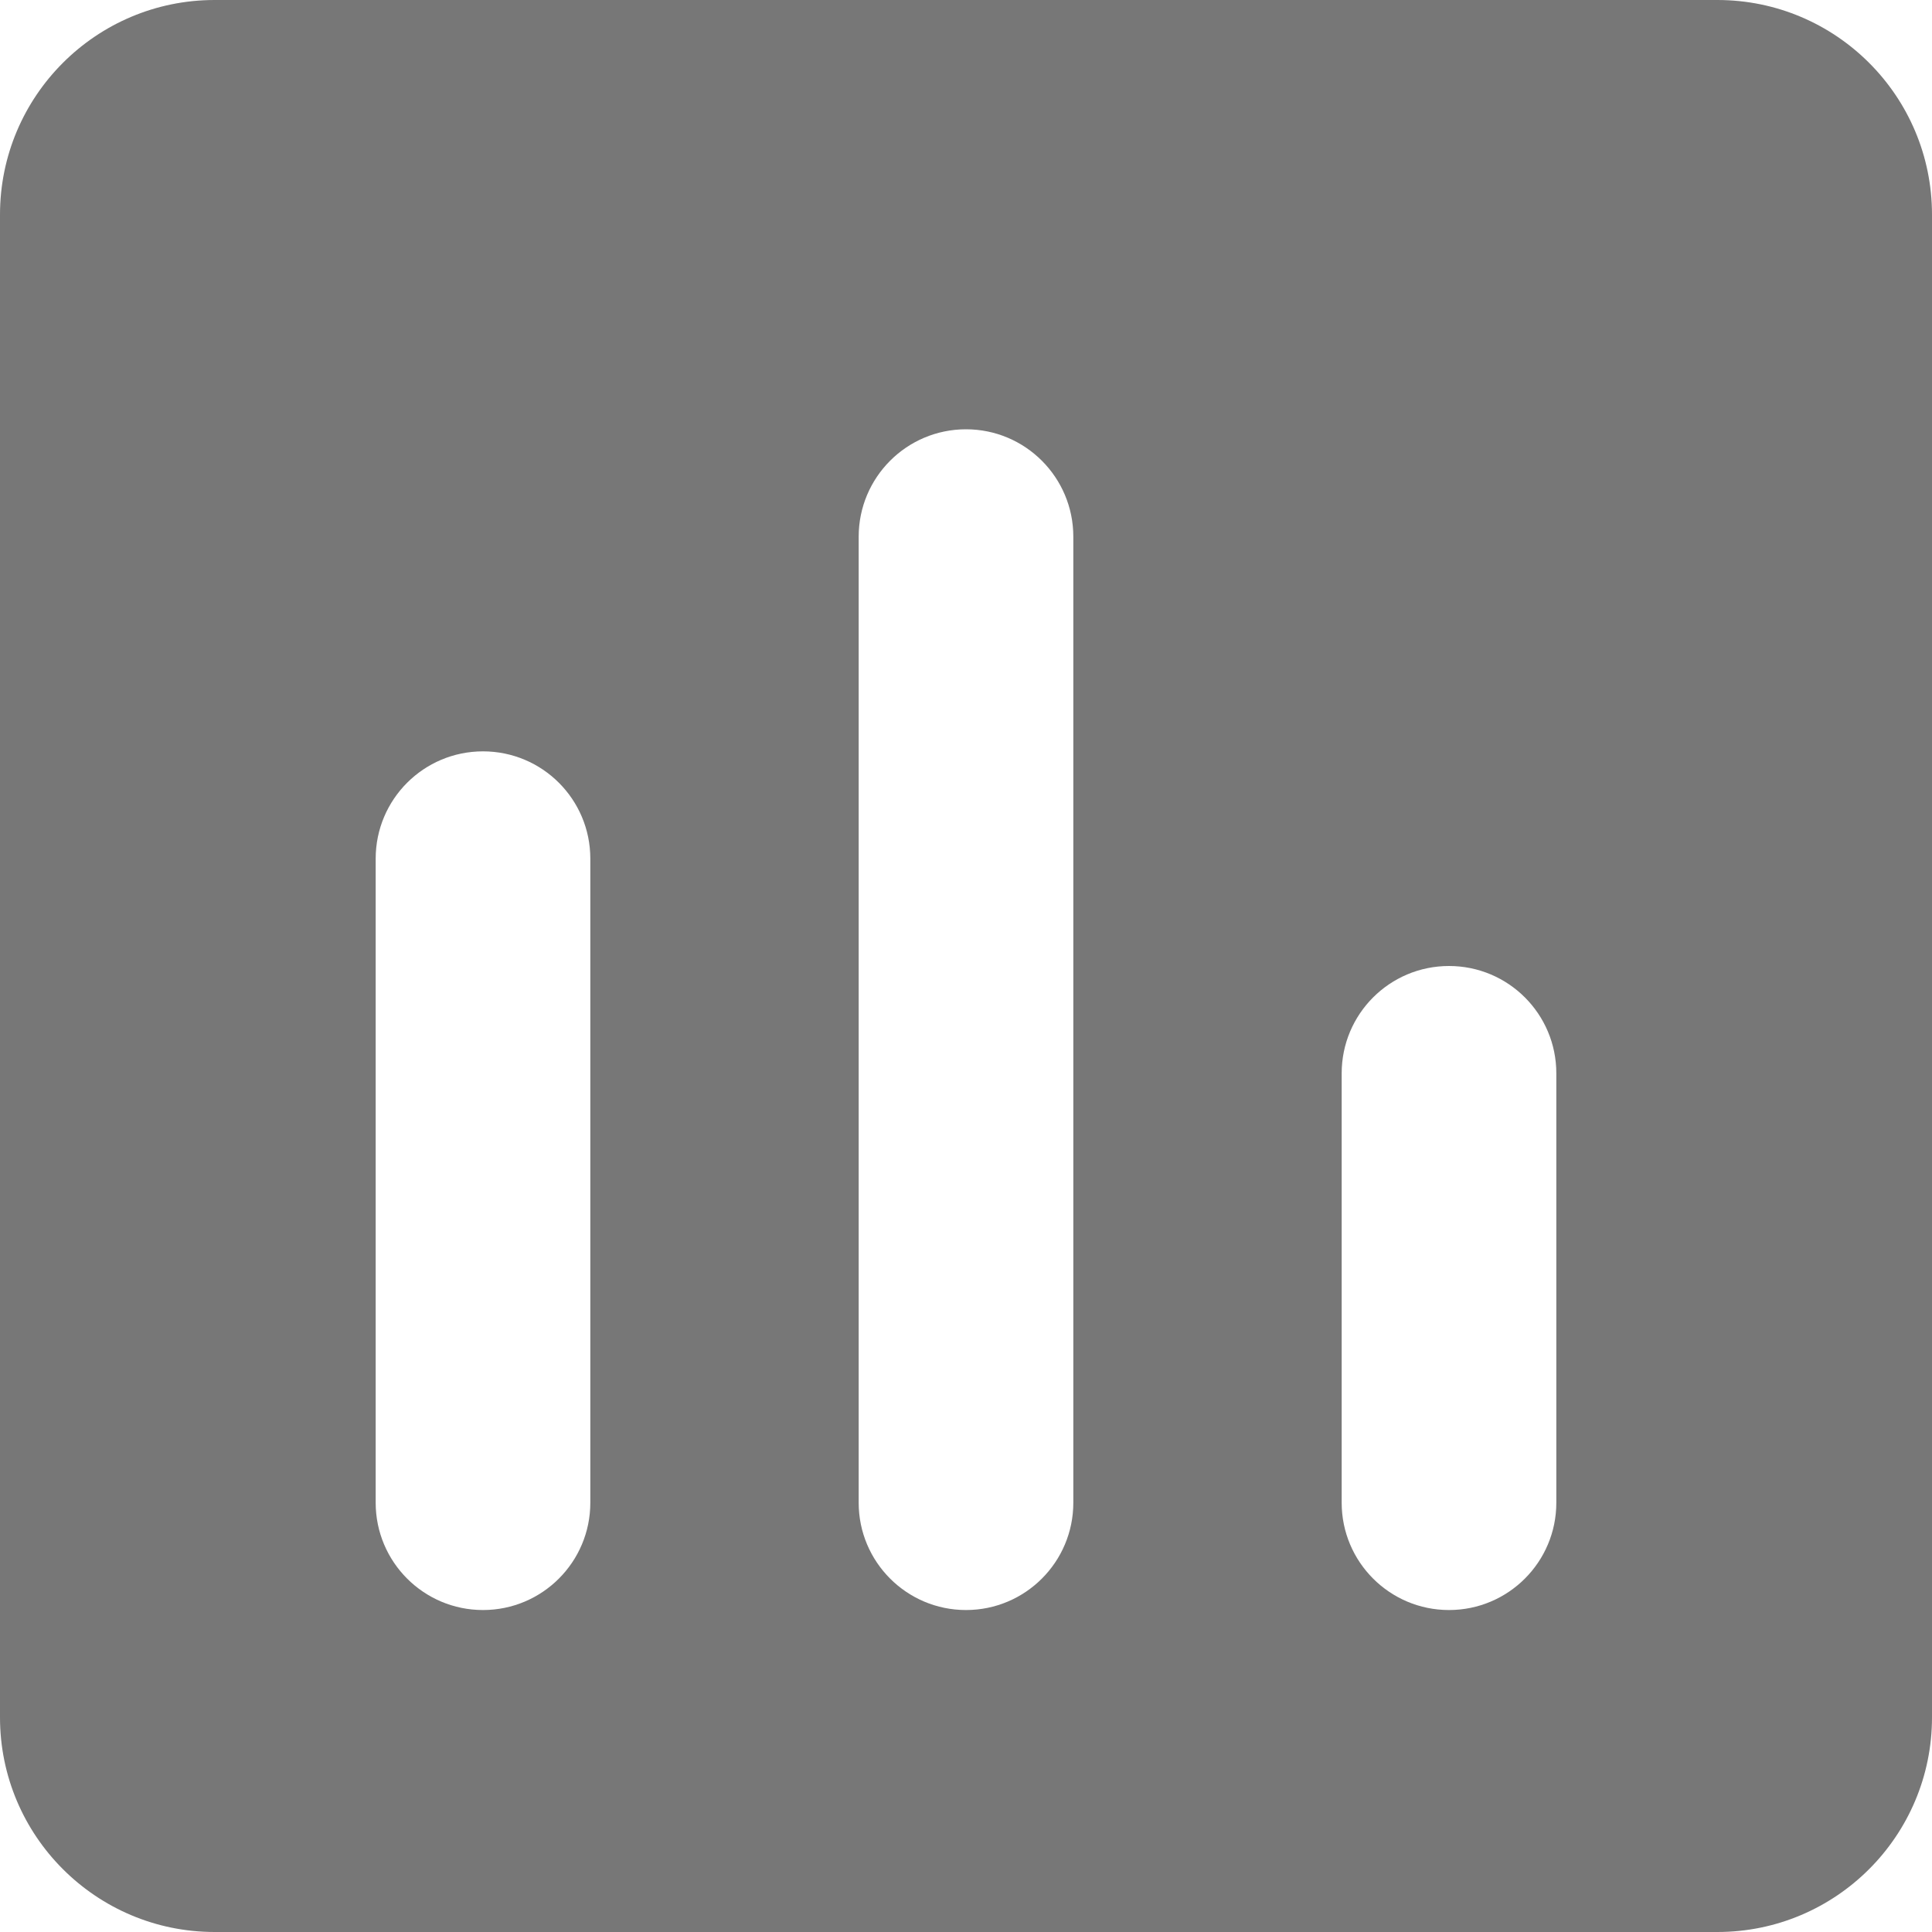
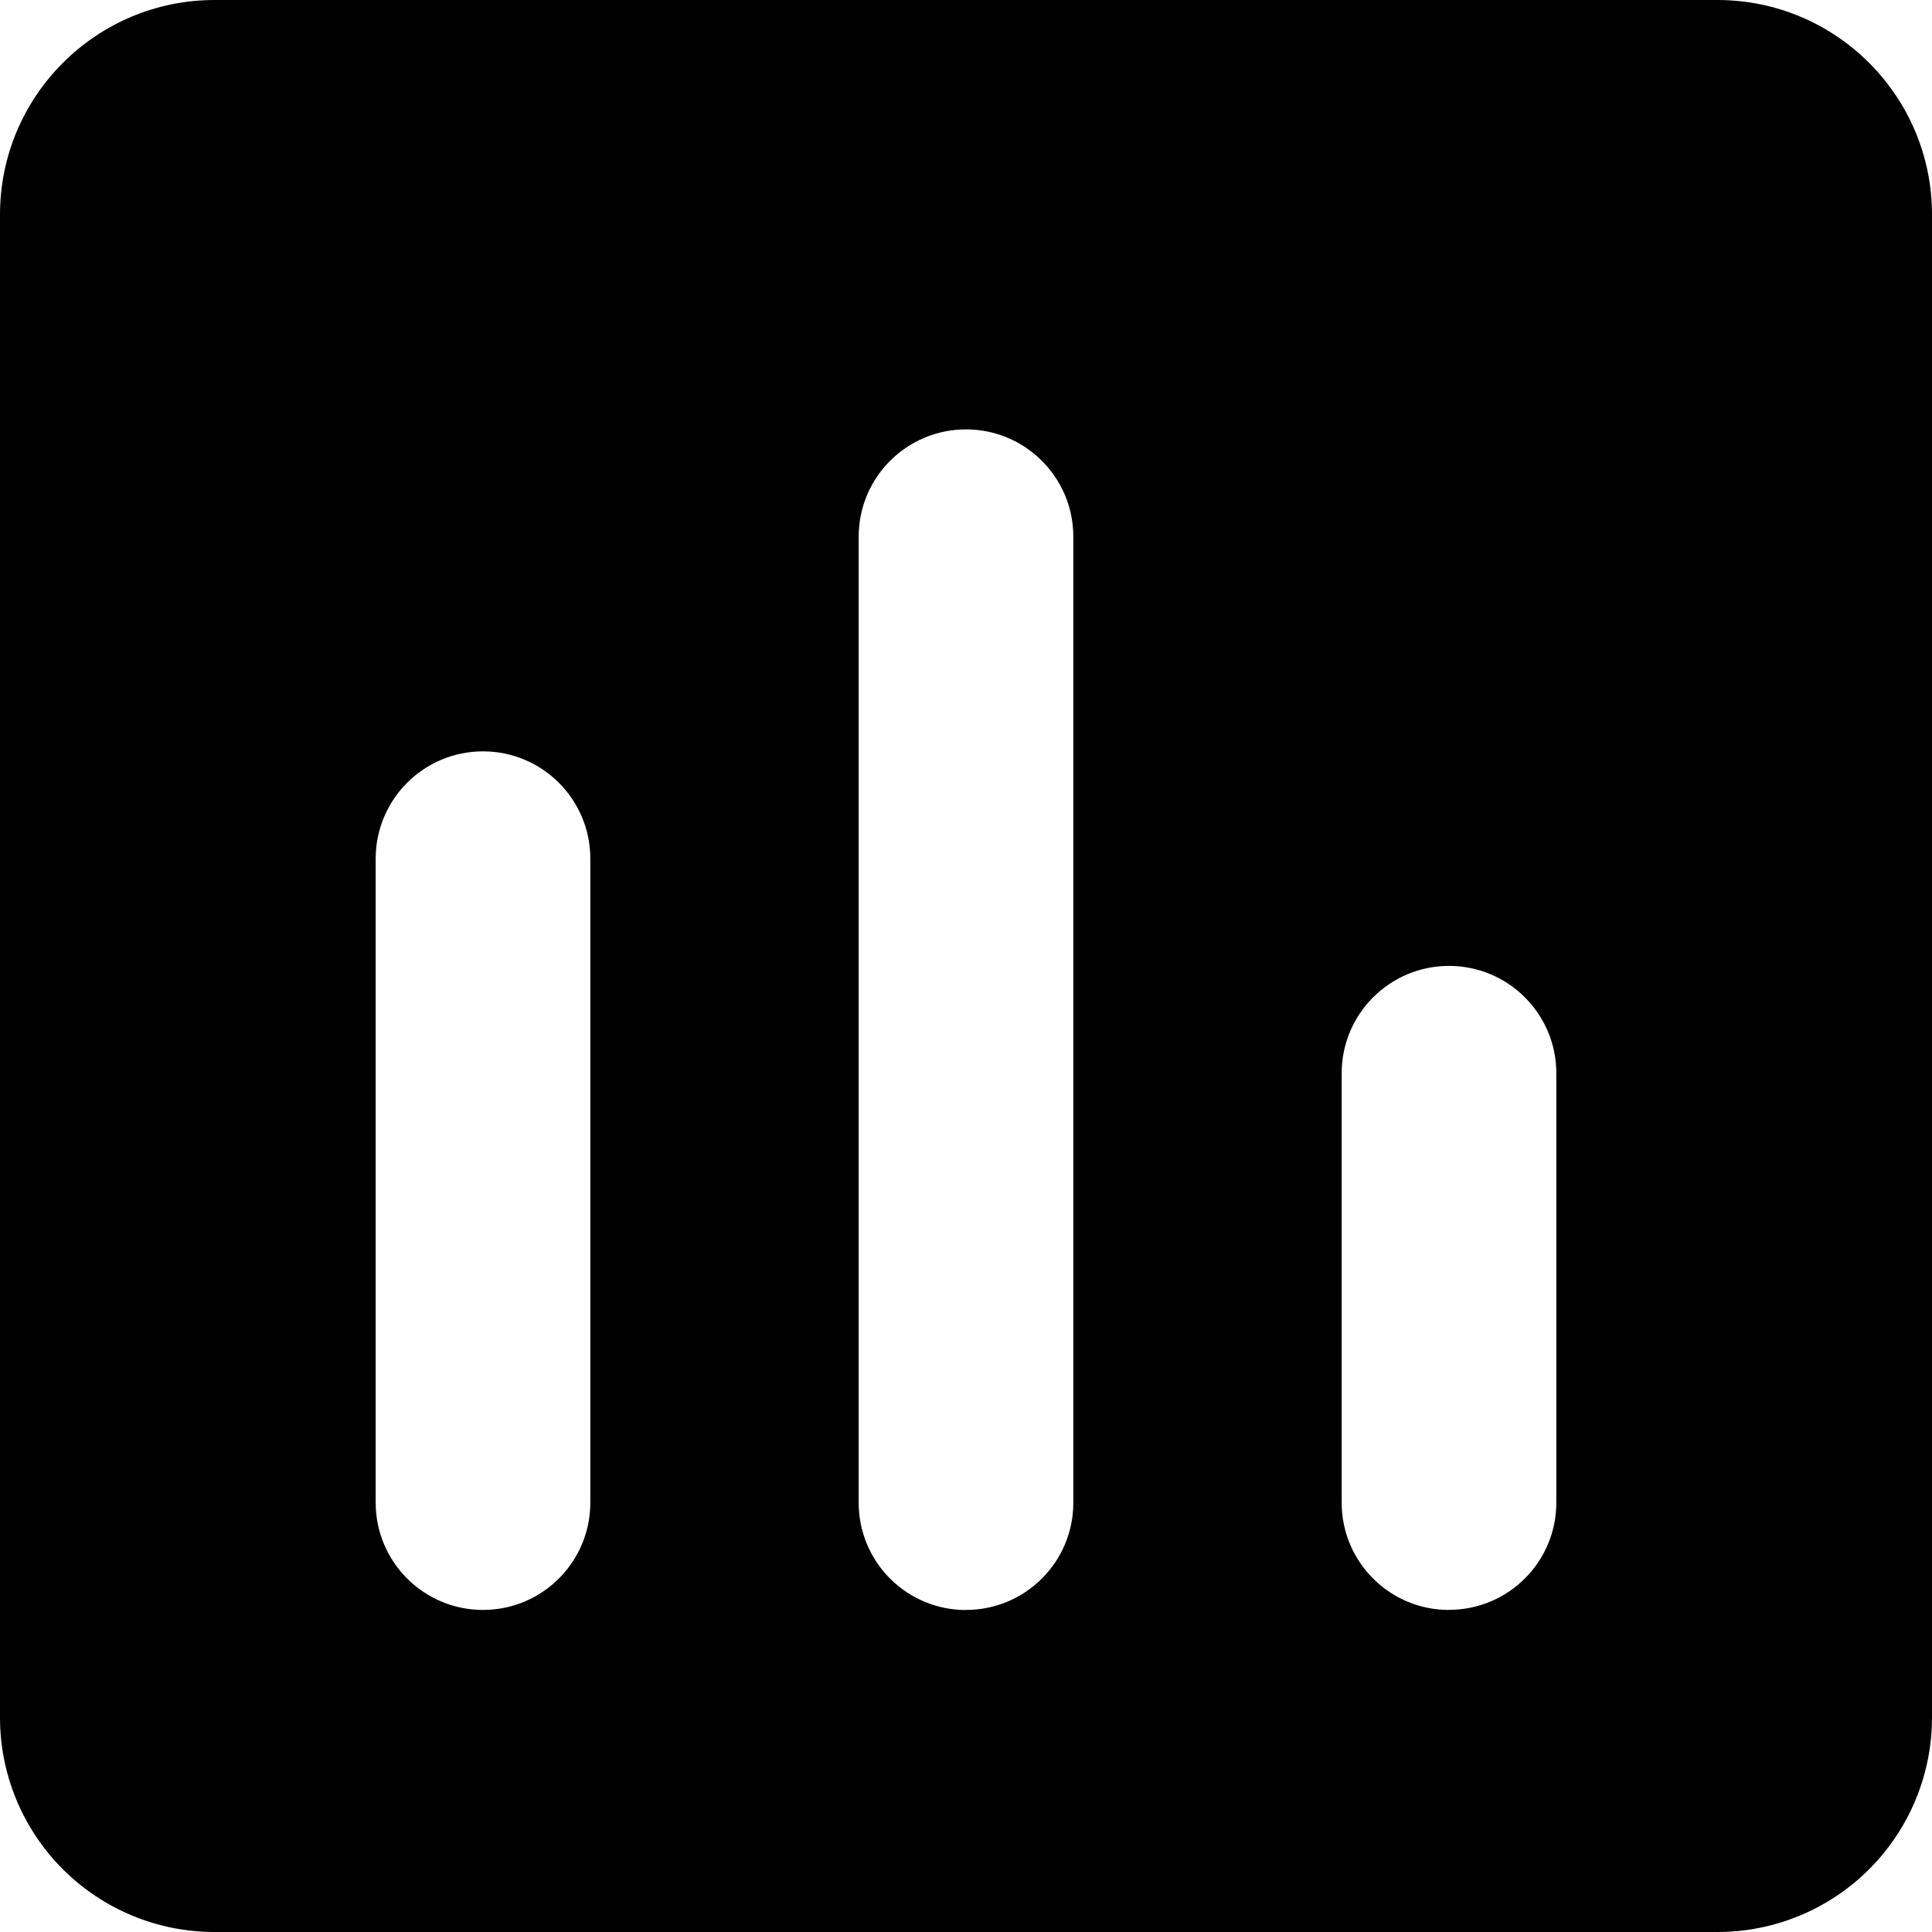
- <svg xmlns="http://www.w3.org/2000/svg" width="20" height="20" viewBox="0 0 20 20" fill="none">
-   <path fill-rule="evenodd" clip-rule="evenodd" d="M0 2.222C0 0.995 0.995 0 2.222 0H17.778C19.005 0 20 0.995 20 2.222V17.778C20 19.005 19.005 20 17.778 20H2.222C0.995 20 0 19.005 0 17.778V2.222ZM10 16.667C9.386 16.667 8.889 16.169 8.889 15.556V5.556C8.889 4.942 9.386 4.444 10 4.444C10.614 4.444 11.111 4.942 11.111 5.556V15.556C11.111 16.169 10.614 16.667 10 16.667ZM3.889 15.556C3.889 16.169 4.386 16.667 5 16.667C5.614 16.667 6.111 16.169 6.111 15.556V8.889C6.111 8.275 5.614 7.778 5 7.778C4.386 7.778 3.889 8.275 3.889 8.889V15.556ZM15 16.667C14.386 16.667 13.889 16.169 13.889 15.556V11.111C13.889 10.497 14.386 10 15 10C15.614 10 16.111 10.497 16.111 11.111V15.556C16.111 16.169 15.614 16.667 15 16.667Z" fill="#777777" />
+ <svg xmlns="http://www.w3.org/2000/svg" width="20" height="20" fill="currentColor" viewBox="0 0 20 20">
+   <path fill="currentColor" fill-rule="evenodd" d="M0 2.222C0 .995.995 0 2.222 0h15.556C19.005 0 20 .995 20 2.222v15.556A2.22 2.22 0 0 1 17.778 20H2.222A2.22 2.22 0 0 1 0 17.778zm10 14.445a1.11 1.11 0 0 1-1.111-1.111v-10a1.111 1.111 0 1 1 2.222 0v10c0 .613-.497 1.11-1.111 1.11m-6.111-1.111a1.111 1.111 0 0 0 2.222 0V8.889a1.111 1.111 0 1 0-2.222 0zM15 16.666a1.11 1.11 0 0 1-1.111-1.11V11.11a1.111 1.111 0 1 1 2.222 0v4.445c0 .613-.497 1.11-1.111 1.11" clip-rule="evenodd" />
</svg>
